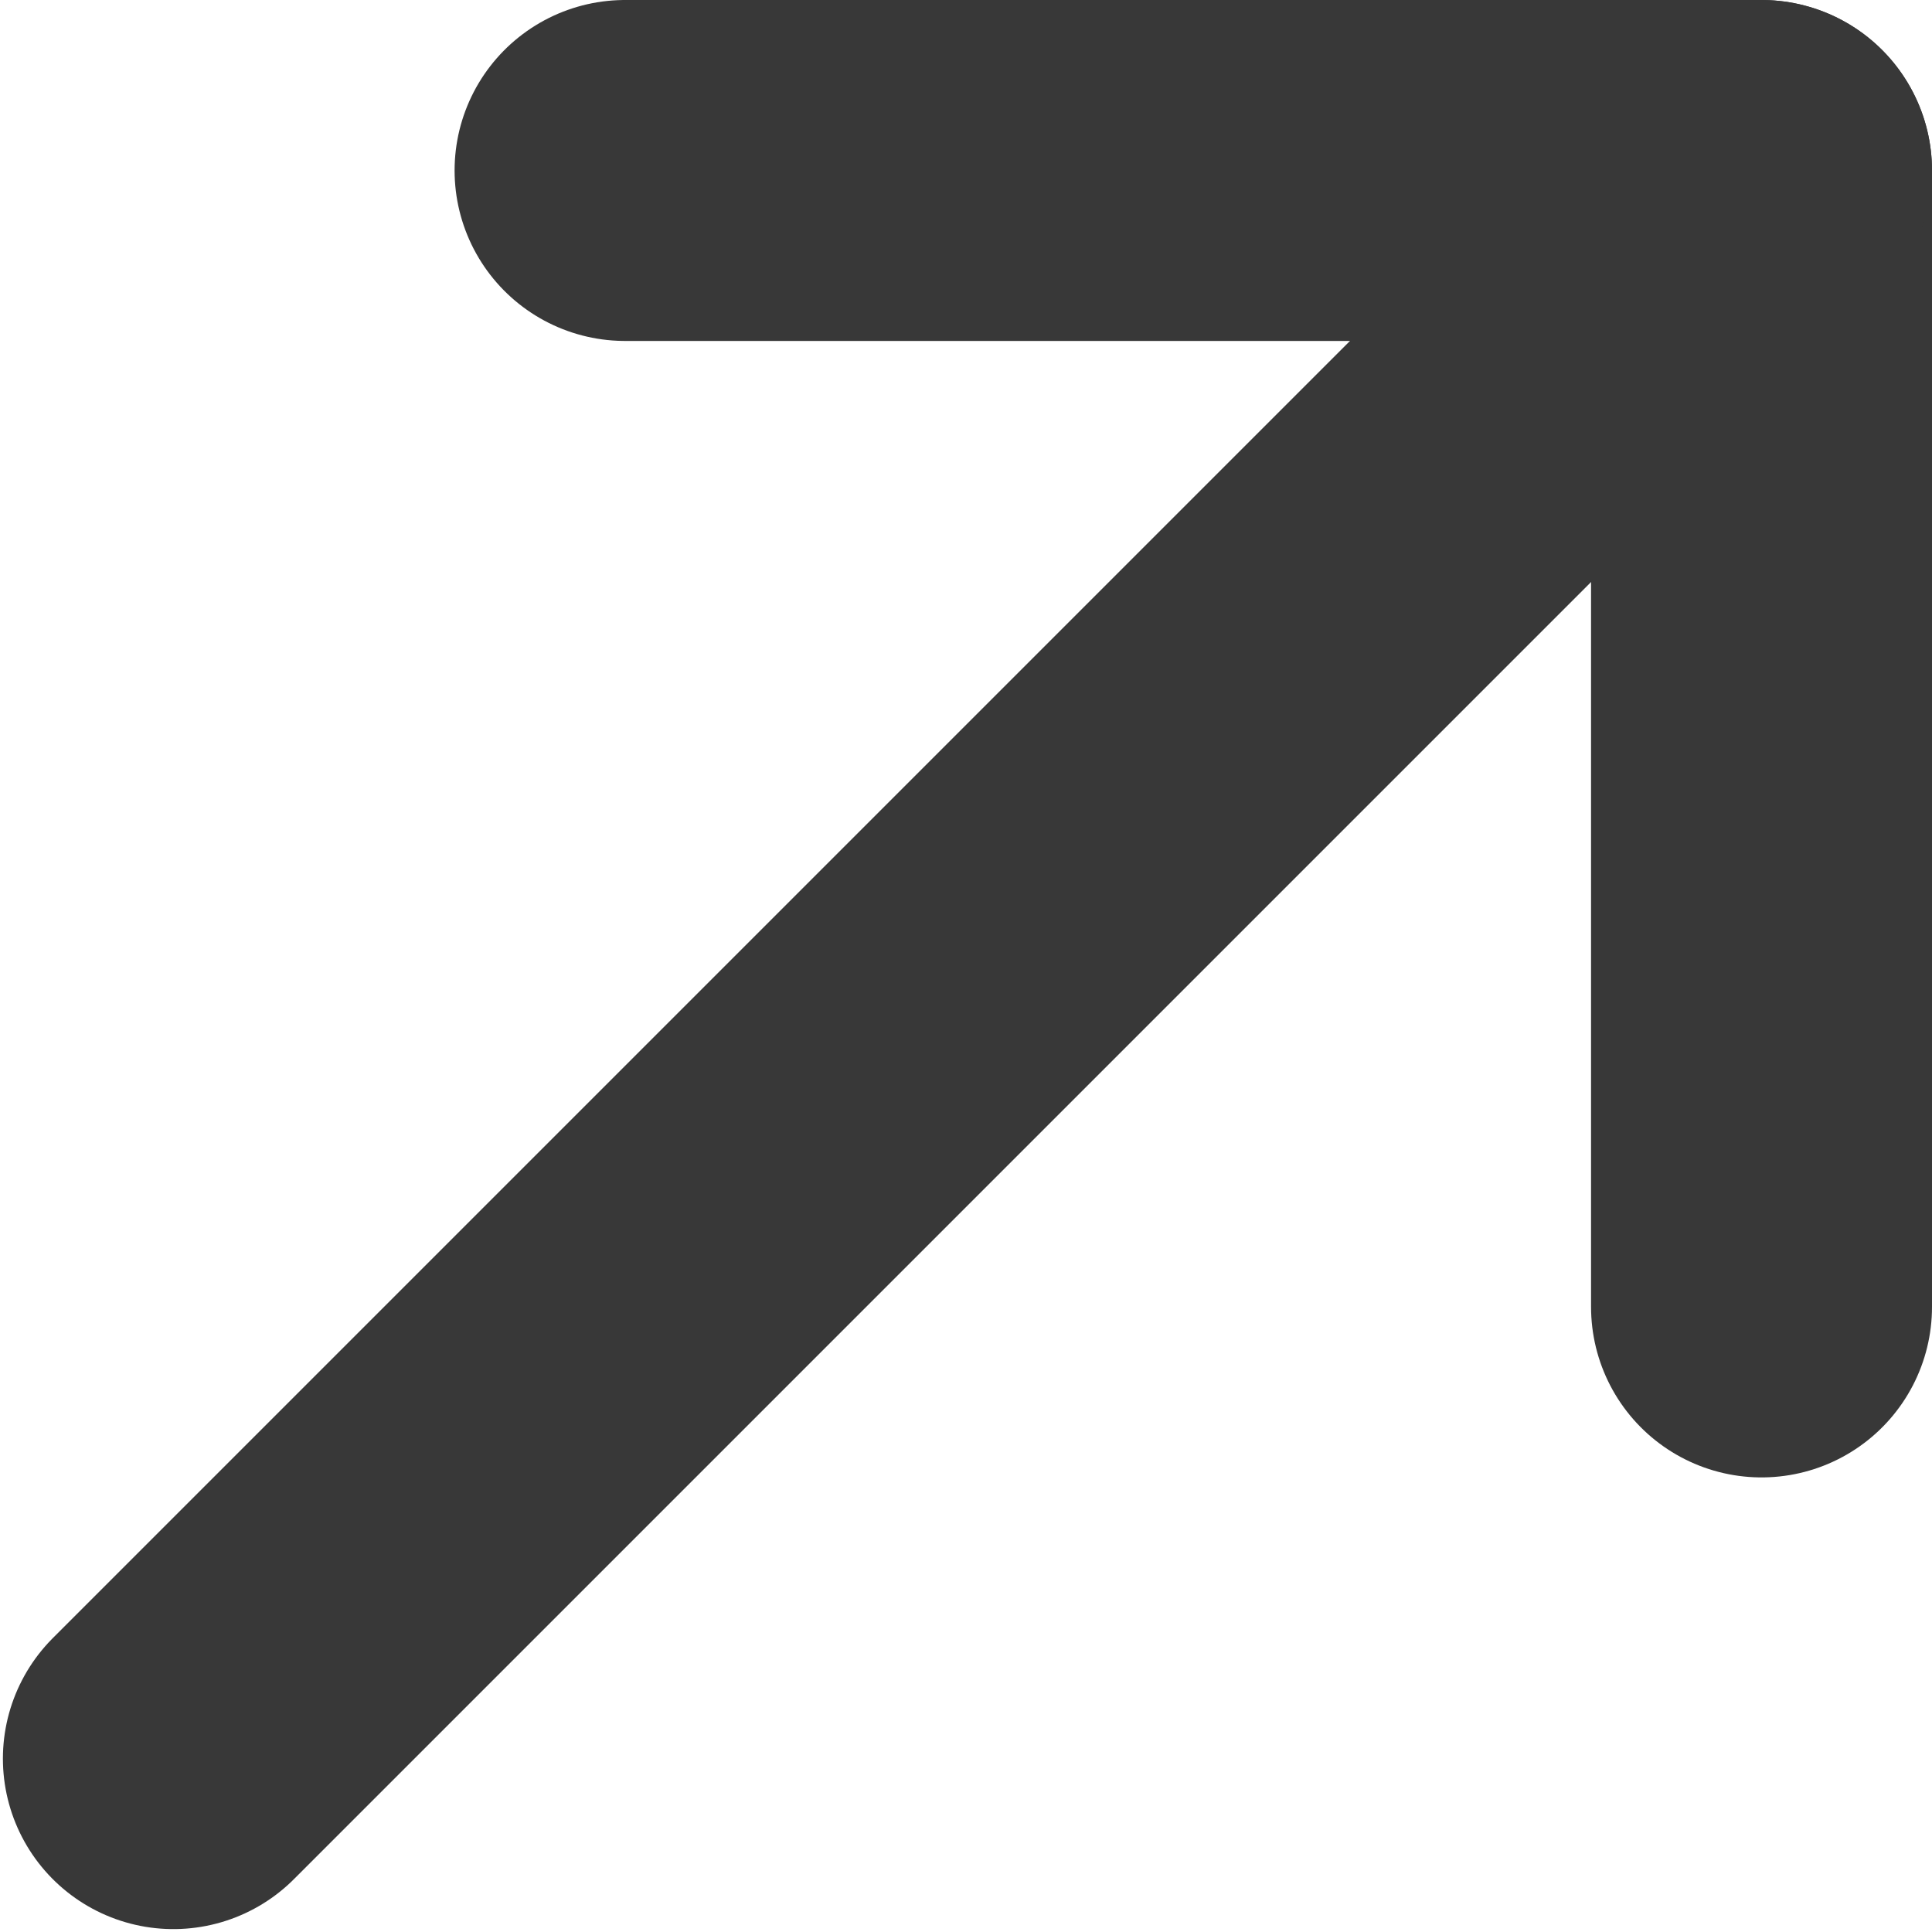
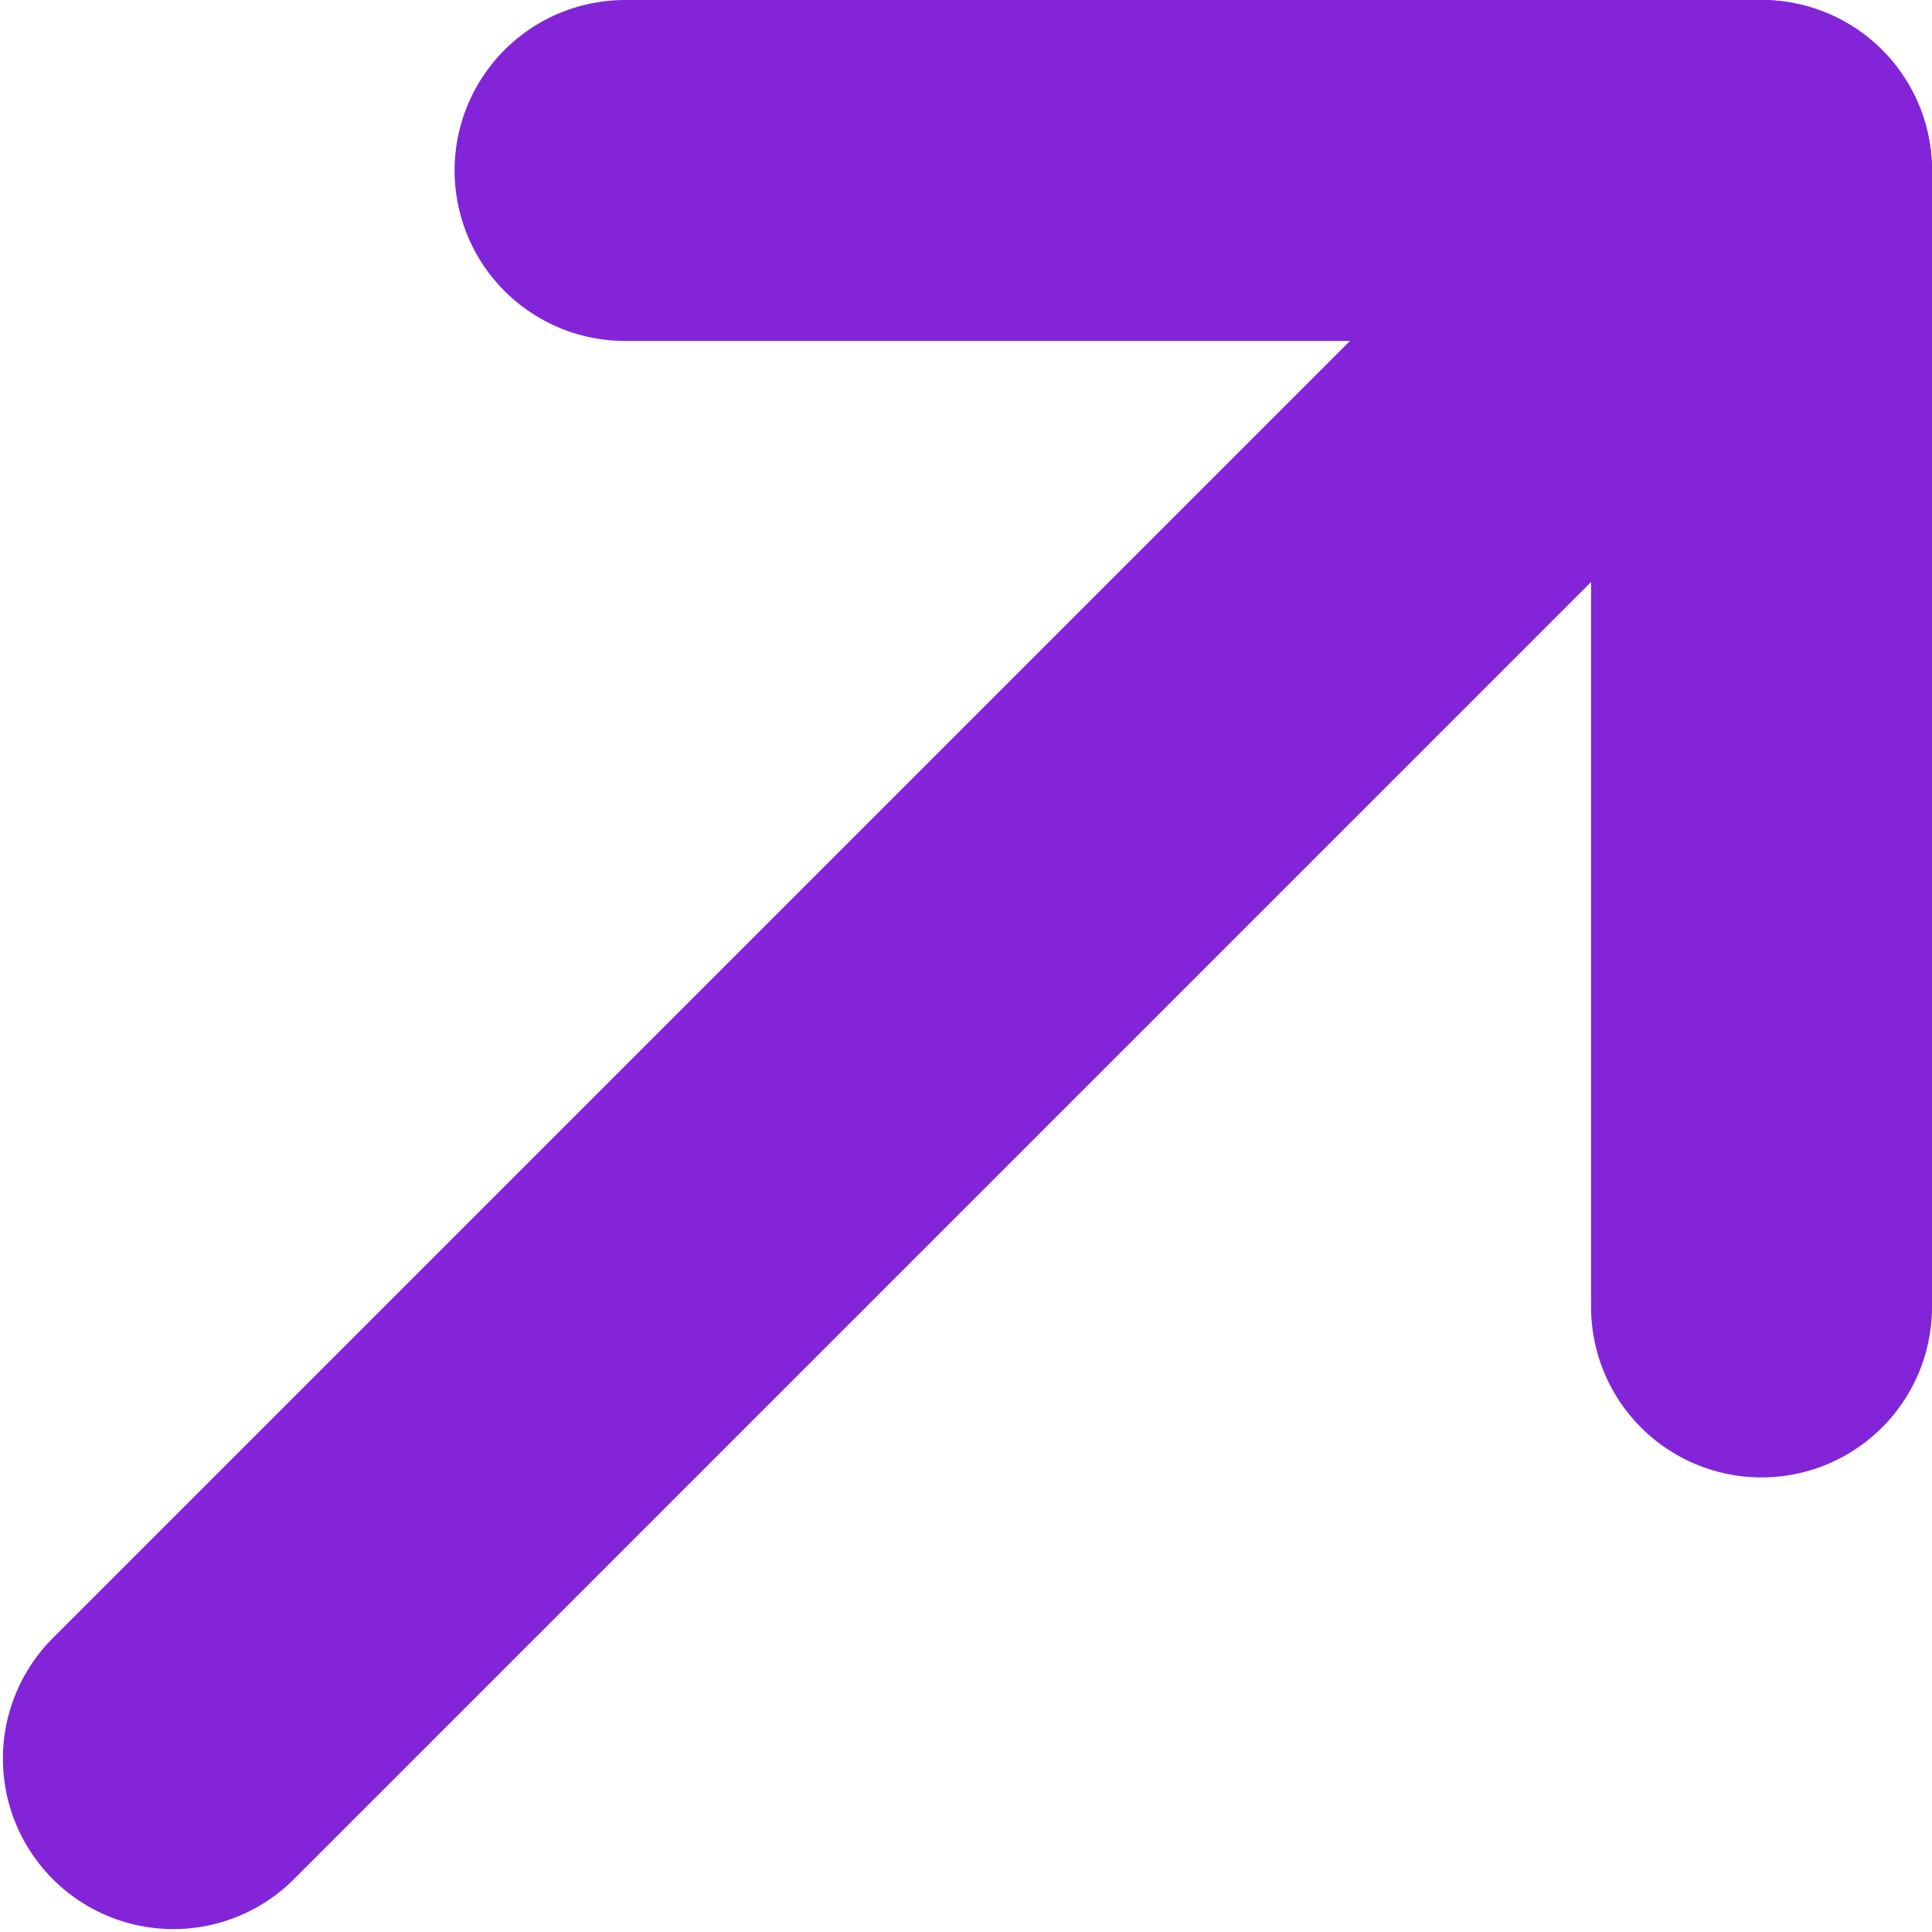
<svg xmlns="http://www.w3.org/2000/svg" width="34px" height="34px" viewBox="0 0 34 34" version="1.1">
  <g id="Page-1" stroke="none" stroke-width="1" fill="none" fill-rule="evenodd" stroke-linecap="round" stroke-linejoin="round">
-     <g id="Desktop-HD-Copy-11" transform="translate(-349, -883)" stroke="#383838" stroke-width="6">
+     <g id="Desktop-HD-Copy-11" transform="translate(-349, -883)" stroke="#8324D9" stroke-width="6">
      <g id="Group-4" transform="translate(366, 900) scale(-1, 1) translate(-366, -900) translate(352, 886)">
        <polyline id="Path" points="0 20 0 0 20 0" />
        <path d="M0,0 L27.949,27.949" id="Path-2" />
      </g>
    </g>
  </g>
</svg>
